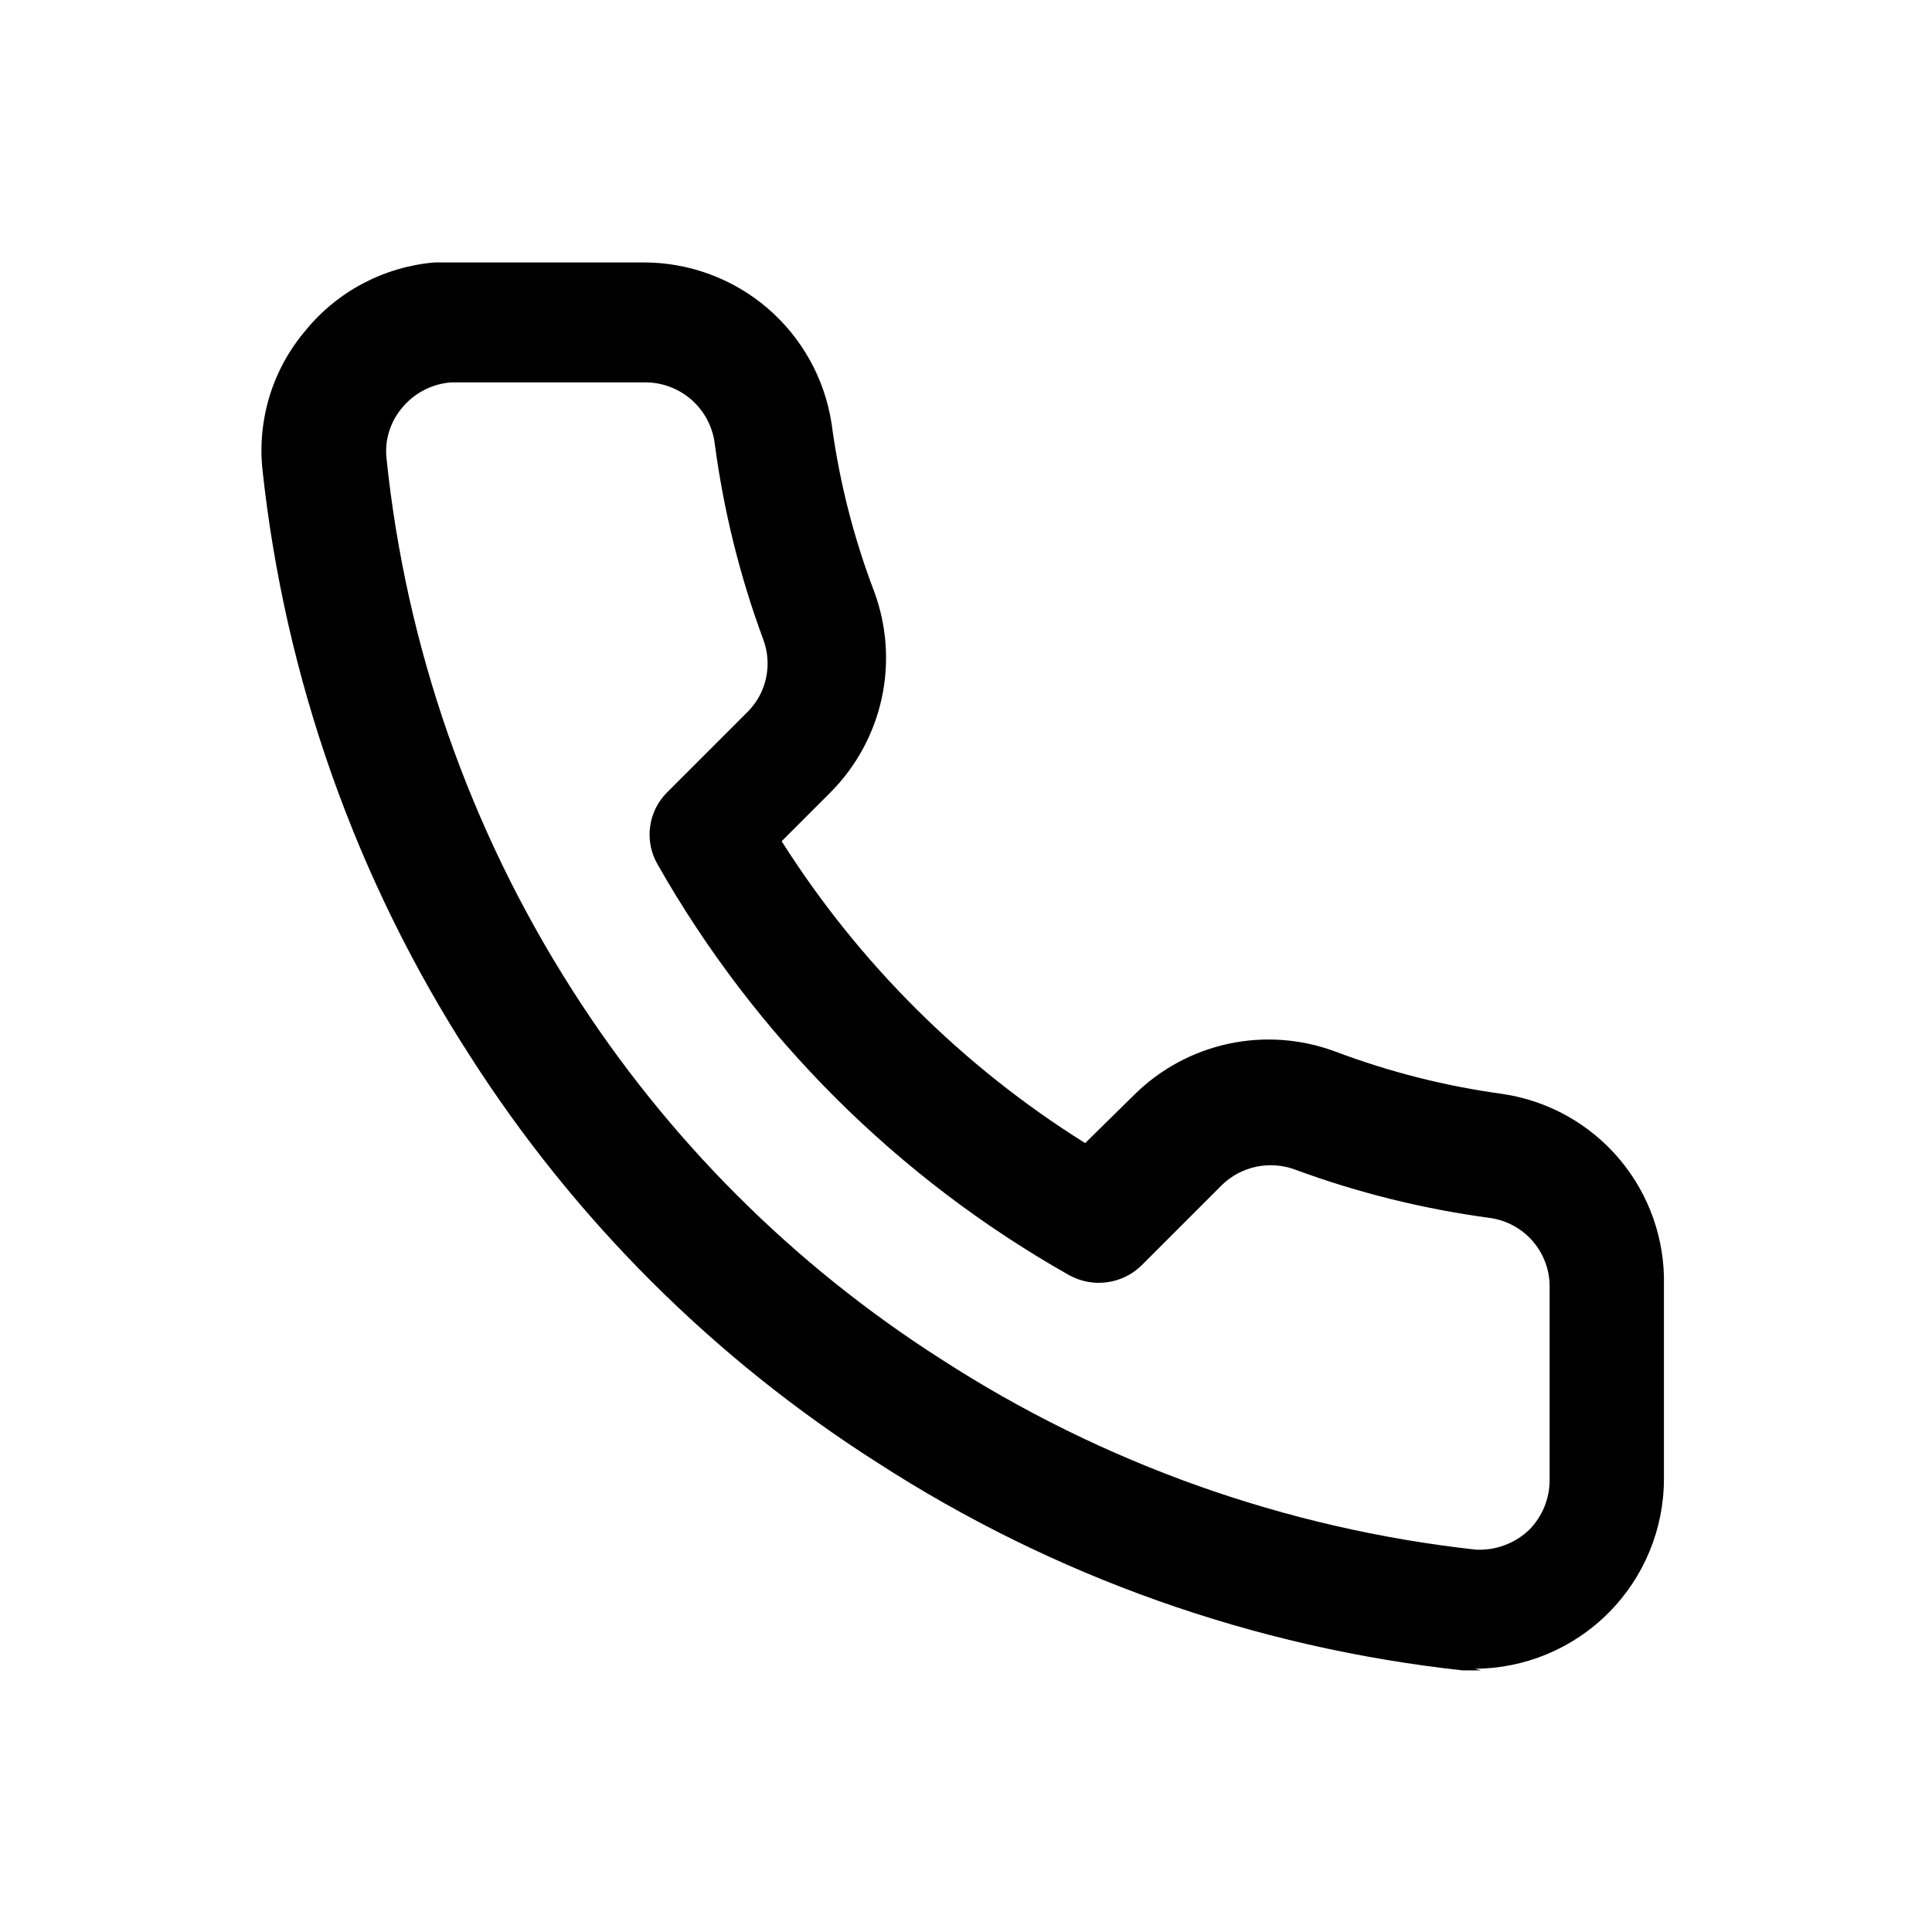
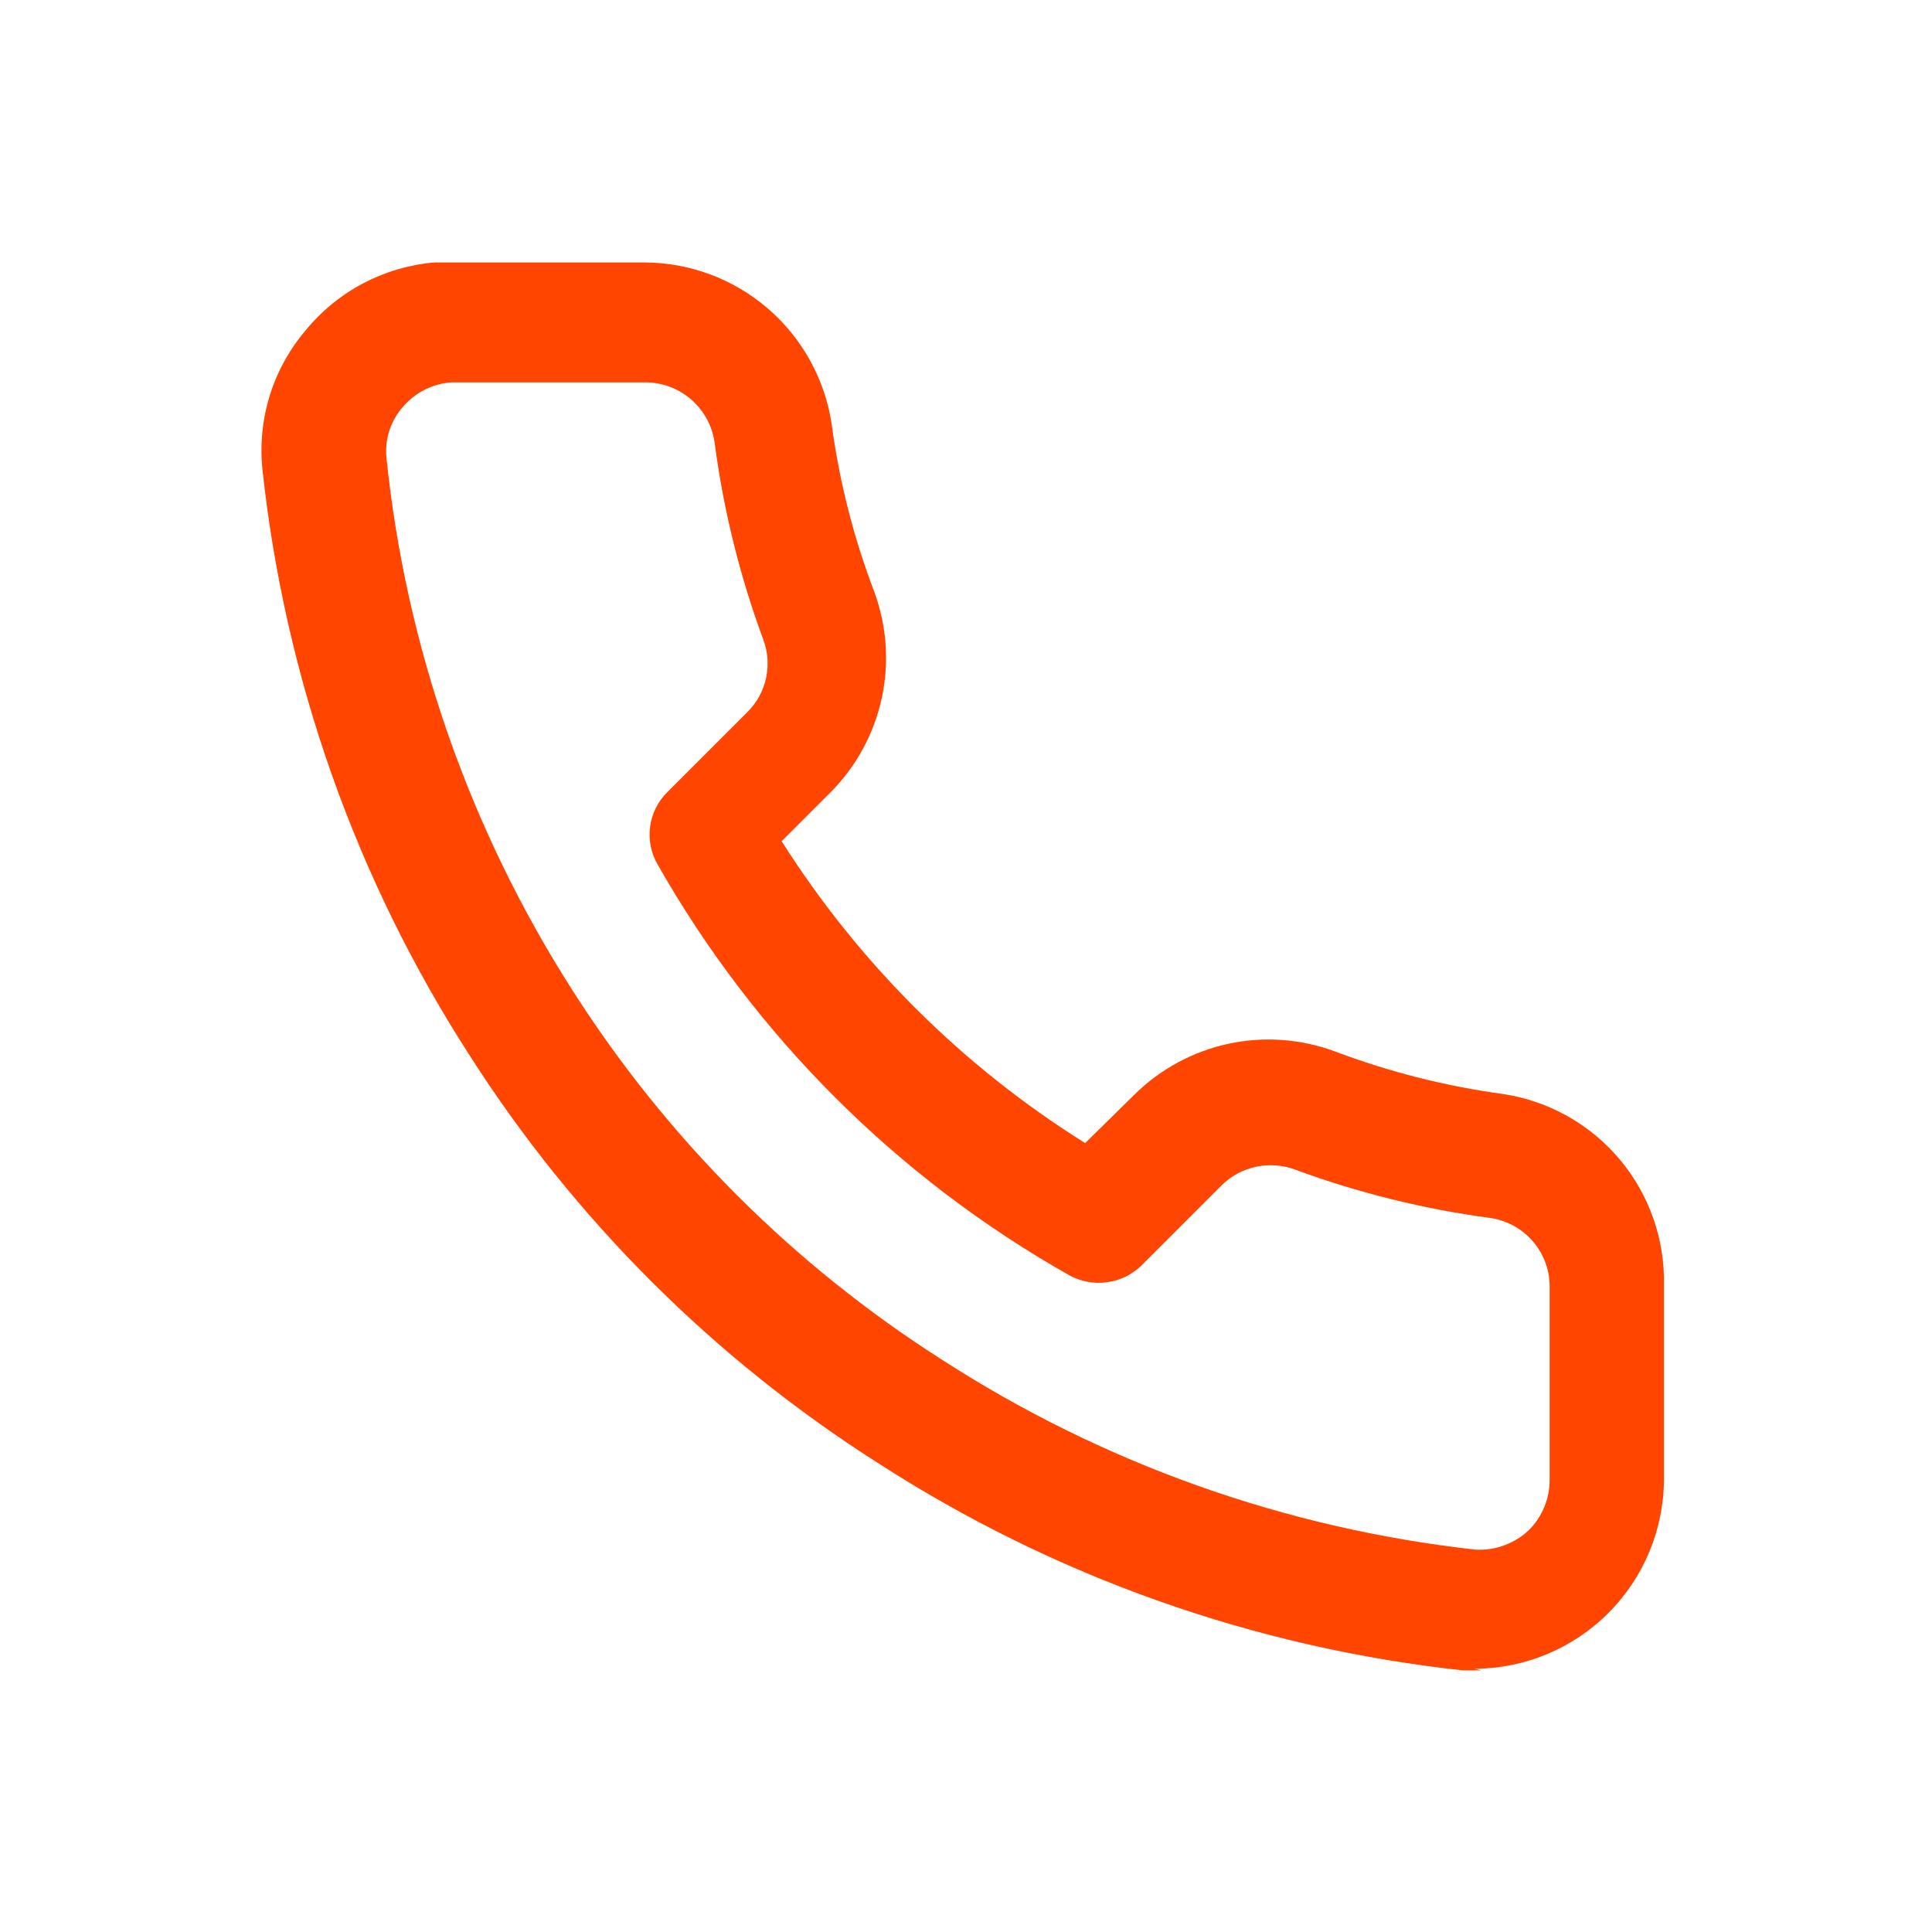
- <svg xmlns="http://www.w3.org/2000/svg" width="800px" height="800px" viewBox="0 0 24 24" fill="none">
-   <path d="M18.4 20.75H18.17C15.579 20.468 13.089 19.585 10.9 18.17C8.866 16.875 7.139 15.151 5.84 13.12C4.422 10.925 3.539 8.428 3.26 5.83C3.228 5.52 3.26 5.207 3.352 4.91C3.445 4.612 3.598 4.337 3.8 4.1C3.997 3.86 4.24 3.662 4.515 3.518C4.79 3.374 5.091 3.286 5.4 3.26H8C8.563 3.261 9.107 3.462 9.535 3.829C9.962 4.196 10.244 4.703 10.33 5.26C10.425 5.975 10.603 6.676 10.86 7.35C11.016 7.773 11.049 8.233 10.953 8.674C10.857 9.115 10.638 9.519 10.32 9.84L9.71 10.45C10.67 11.966 11.959 13.248 13.48 14.2L14.09 13.6C14.411 13.282 14.815 13.063 15.256 12.967C15.697 12.871 16.157 12.904 16.58 13.06C17.255 13.315 17.956 13.493 18.67 13.59C19.236 13.675 19.752 13.964 20.12 14.402C20.488 14.84 20.684 15.398 20.67 15.97V18.37C20.67 18.994 20.423 19.593 19.982 20.035C19.542 20.478 18.944 20.727 18.32 20.73L18.4 20.75ZM8 4.75H5.61C5.493 4.758 5.378 4.789 5.273 4.843C5.168 4.896 5.075 4.97 5 5.06C4.927 5.145 4.871 5.243 4.837 5.35C4.802 5.456 4.79 5.569 4.8 5.68C5.042 8.037 5.834 10.304 7.11 12.3C8.287 14.147 9.853 15.713 11.7 16.89C13.697 18.18 15.967 18.988 18.33 19.25C18.453 19.257 18.576 19.238 18.691 19.195C18.806 19.152 18.912 19.086 19 19C19.159 18.837 19.249 18.618 19.25 18.39V16C19.255 15.79 19.182 15.585 19.045 15.424C18.909 15.264 18.718 15.159 18.51 15.13C17.684 15.019 16.872 14.818 16.09 14.53C15.936 14.472 15.769 14.46 15.607 14.493C15.446 14.527 15.298 14.605 15.18 14.72L14.18 15.72C14.063 15.834 13.912 15.908 13.75 15.929C13.588 15.951 13.423 15.919 13.28 15.84C11.146 14.634 9.38 12.871 8.17 10.74C8.087 10.598 8.054 10.432 8.076 10.269C8.097 10.107 8.173 9.955 8.29 9.84L9.29 8.84C9.405 8.724 9.484 8.578 9.517 8.418C9.551 8.258 9.538 8.092 9.48 7.94C9.191 7.158 8.99 6.346 8.88 5.52C8.855 5.305 8.751 5.107 8.589 4.965C8.426 4.823 8.216 4.746 8 4.75Z" fill="#000000" />
+ <svg xmlns="http://www.w3.org/2000/svg" class="icon-now" width="800px" height="800px" viewBox="0 0 24 24" fill="#ff4500">
+   <path d="M18.4 20.75H18.17C15.579 20.468 13.089 19.585 10.9 18.17C8.866 16.875 7.139 15.151 5.84 13.12C4.422 10.925 3.539 8.428 3.26 5.83C3.228 5.52 3.26 5.207 3.352 4.91C3.445 4.612 3.598 4.337 3.8 4.1C3.997 3.86 4.24 3.662 4.515 3.518C4.79 3.374 5.091 3.286 5.4 3.26H8C8.563 3.261 9.107 3.462 9.535 3.829C9.962 4.196 10.244 4.703 10.33 5.26C10.425 5.975 10.603 6.676 10.86 7.35C11.016 7.773 11.049 8.233 10.953 8.674C10.857 9.115 10.638 9.519 10.32 9.84L9.71 10.45C10.67 11.966 11.959 13.248 13.48 14.2L14.09 13.6C14.411 13.282 14.815 13.063 15.256 12.967C15.697 12.871 16.157 12.904 16.58 13.06C17.255 13.315 17.956 13.493 18.67 13.59C19.236 13.675 19.752 13.964 20.12 14.402C20.488 14.84 20.684 15.398 20.67 15.97V18.37C20.67 18.994 20.423 19.593 19.982 20.035C19.542 20.478 18.944 20.727 18.32 20.73L18.4 20.75ZM8 4.75H5.61C5.493 4.758 5.378 4.789 5.273 4.843C5.168 4.896 5.075 4.97 5 5.06C4.927 5.145 4.871 5.243 4.837 5.35C4.802 5.456 4.79 5.569 4.8 5.68C5.042 8.037 5.834 10.304 7.11 12.3C8.287 14.147 9.853 15.713 11.7 16.89C13.697 18.18 15.967 18.988 18.33 19.25C18.453 19.257 18.576 19.238 18.691 19.195C18.806 19.152 18.912 19.086 19 19C19.159 18.837 19.249 18.618 19.25 18.39V16C19.255 15.79 19.182 15.585 19.045 15.424C18.909 15.264 18.718 15.159 18.51 15.13C17.684 15.019 16.872 14.818 16.09 14.53C15.936 14.472 15.769 14.46 15.607 14.493C15.446 14.527 15.298 14.605 15.18 14.72L14.18 15.72C14.063 15.834 13.912 15.908 13.75 15.929C13.588 15.951 13.423 15.919 13.28 15.84C11.146 14.634 9.38 12.871 8.17 10.74C8.087 10.598 8.054 10.432 8.076 10.269C8.097 10.107 8.173 9.955 8.29 9.84L9.29 8.84C9.405 8.724 9.484 8.578 9.517 8.418C9.551 8.258 9.538 8.092 9.48 7.94C9.191 7.158 8.99 6.346 8.88 5.52C8.855 5.305 8.751 5.107 8.589 4.965C8.426 4.823 8.216 4.746 8 4.75Z" fill="#ff4500" />
</svg>
